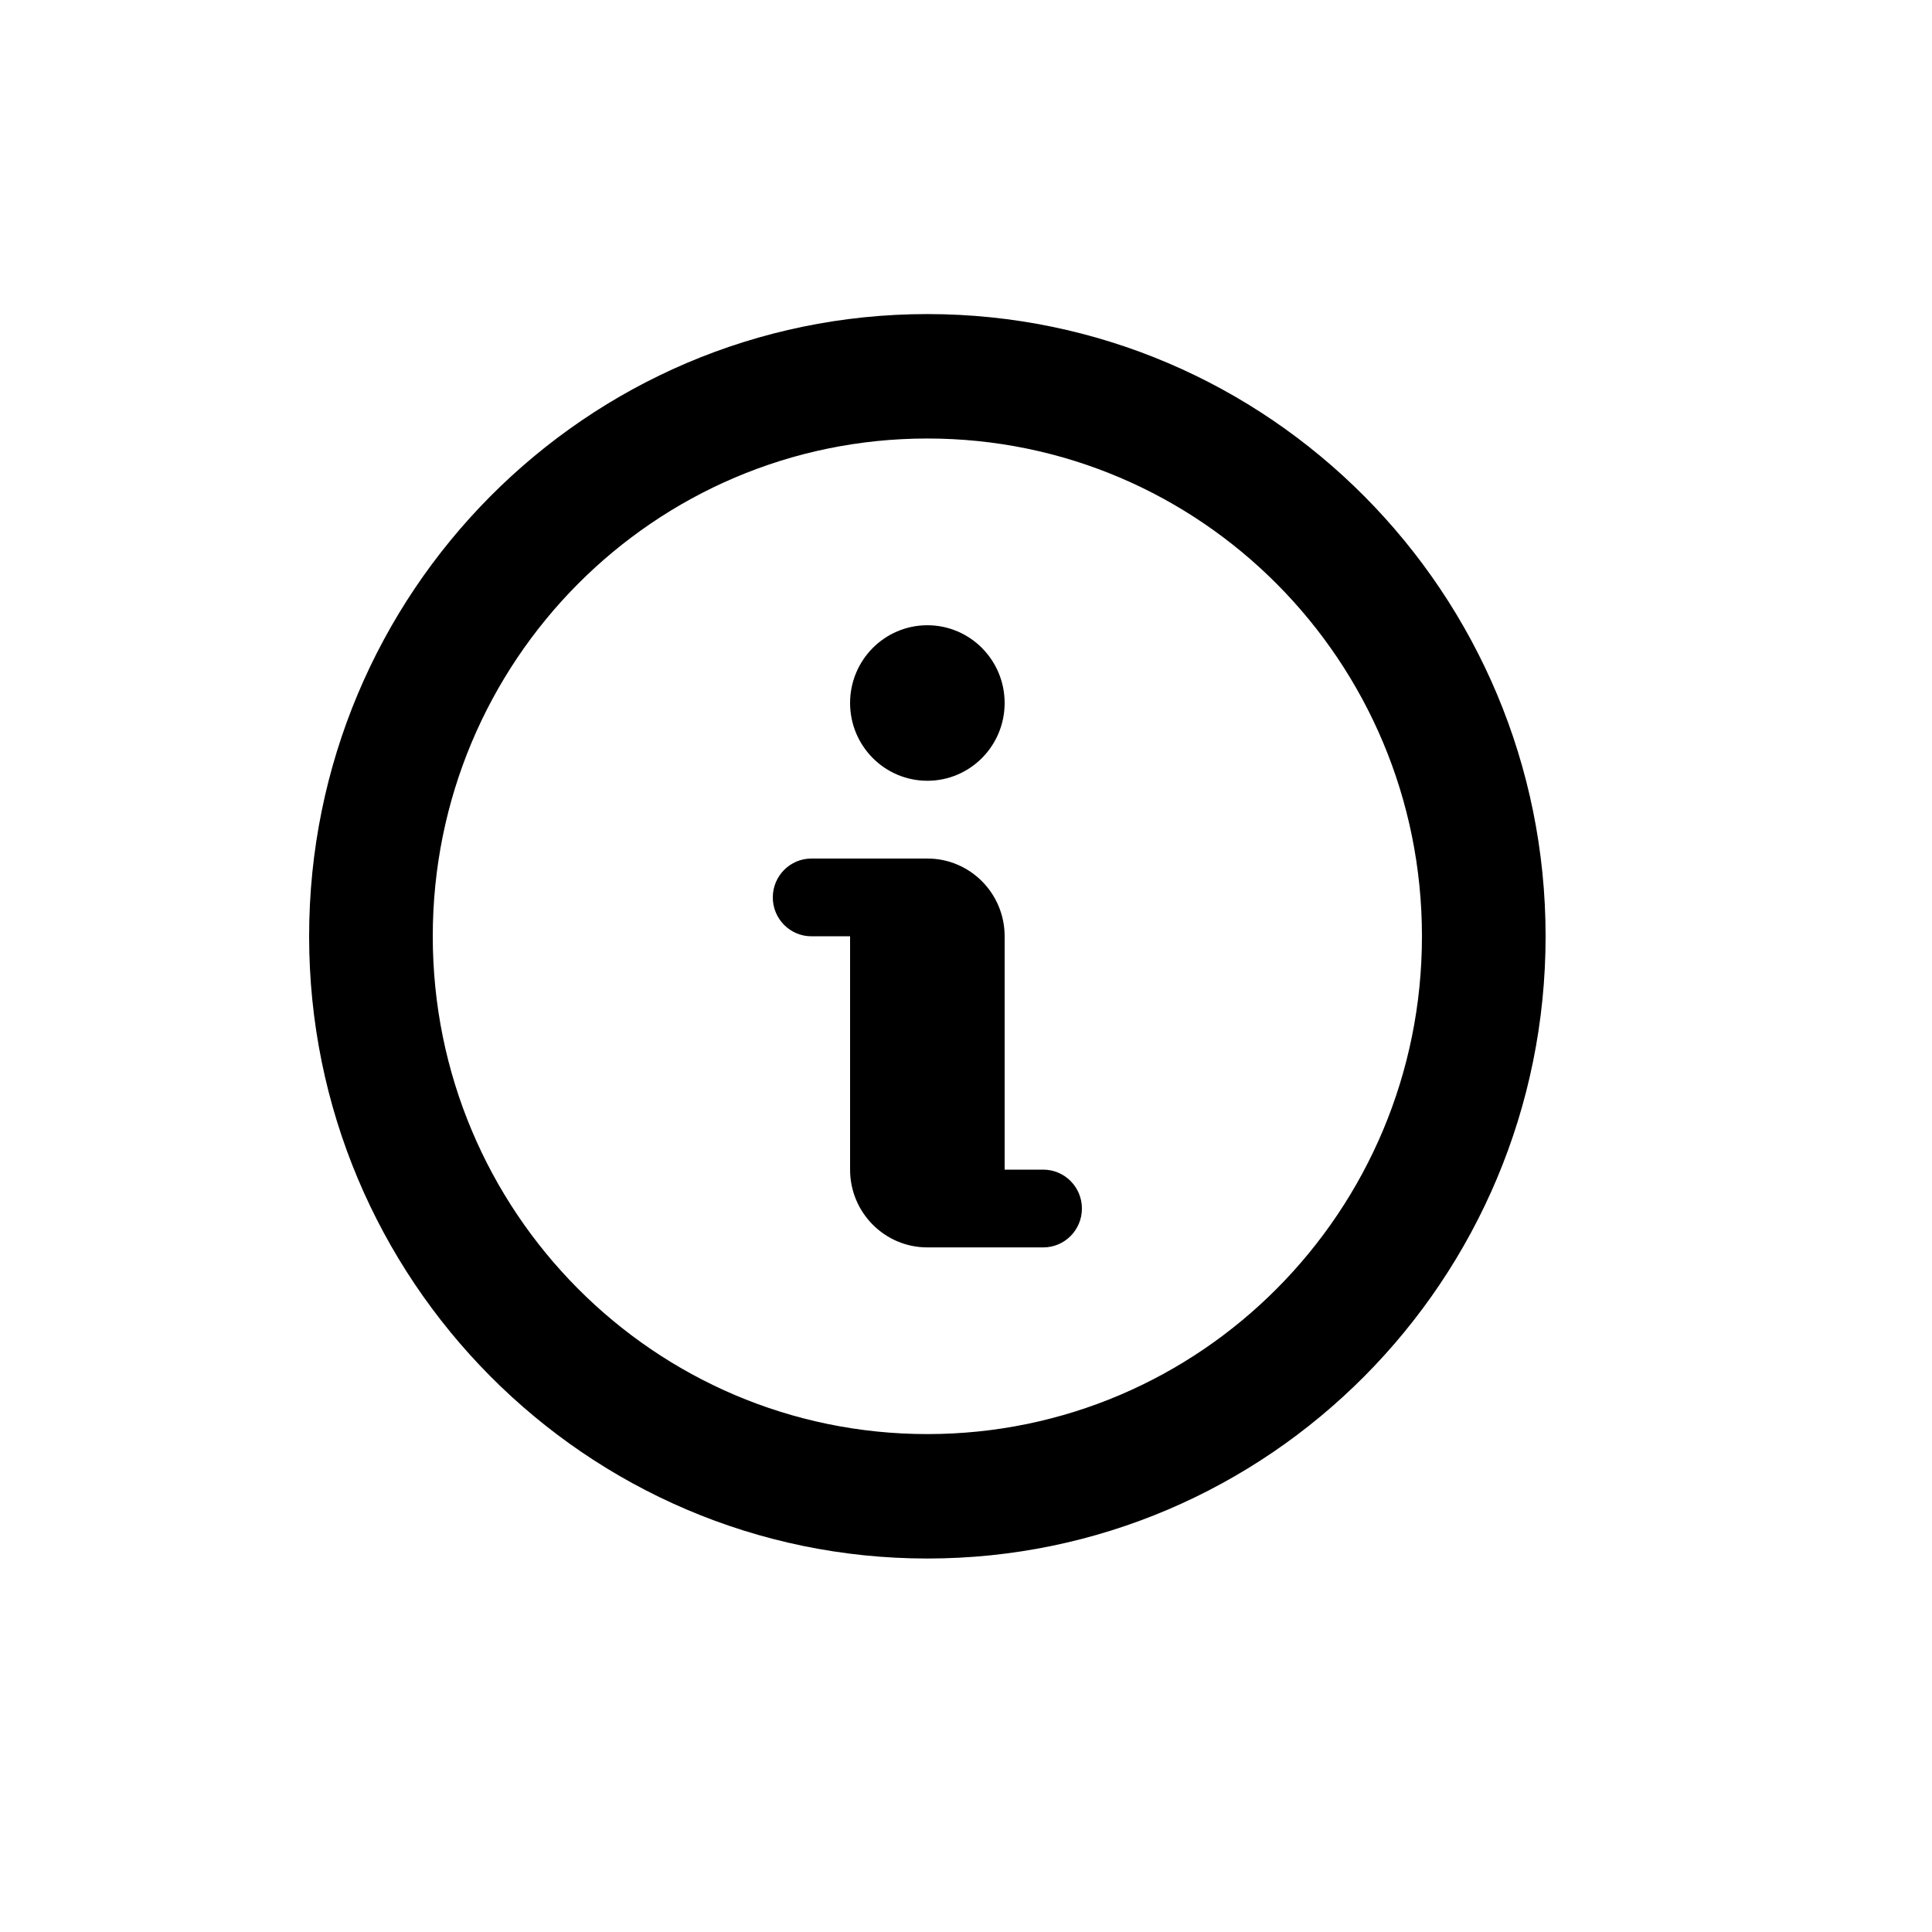
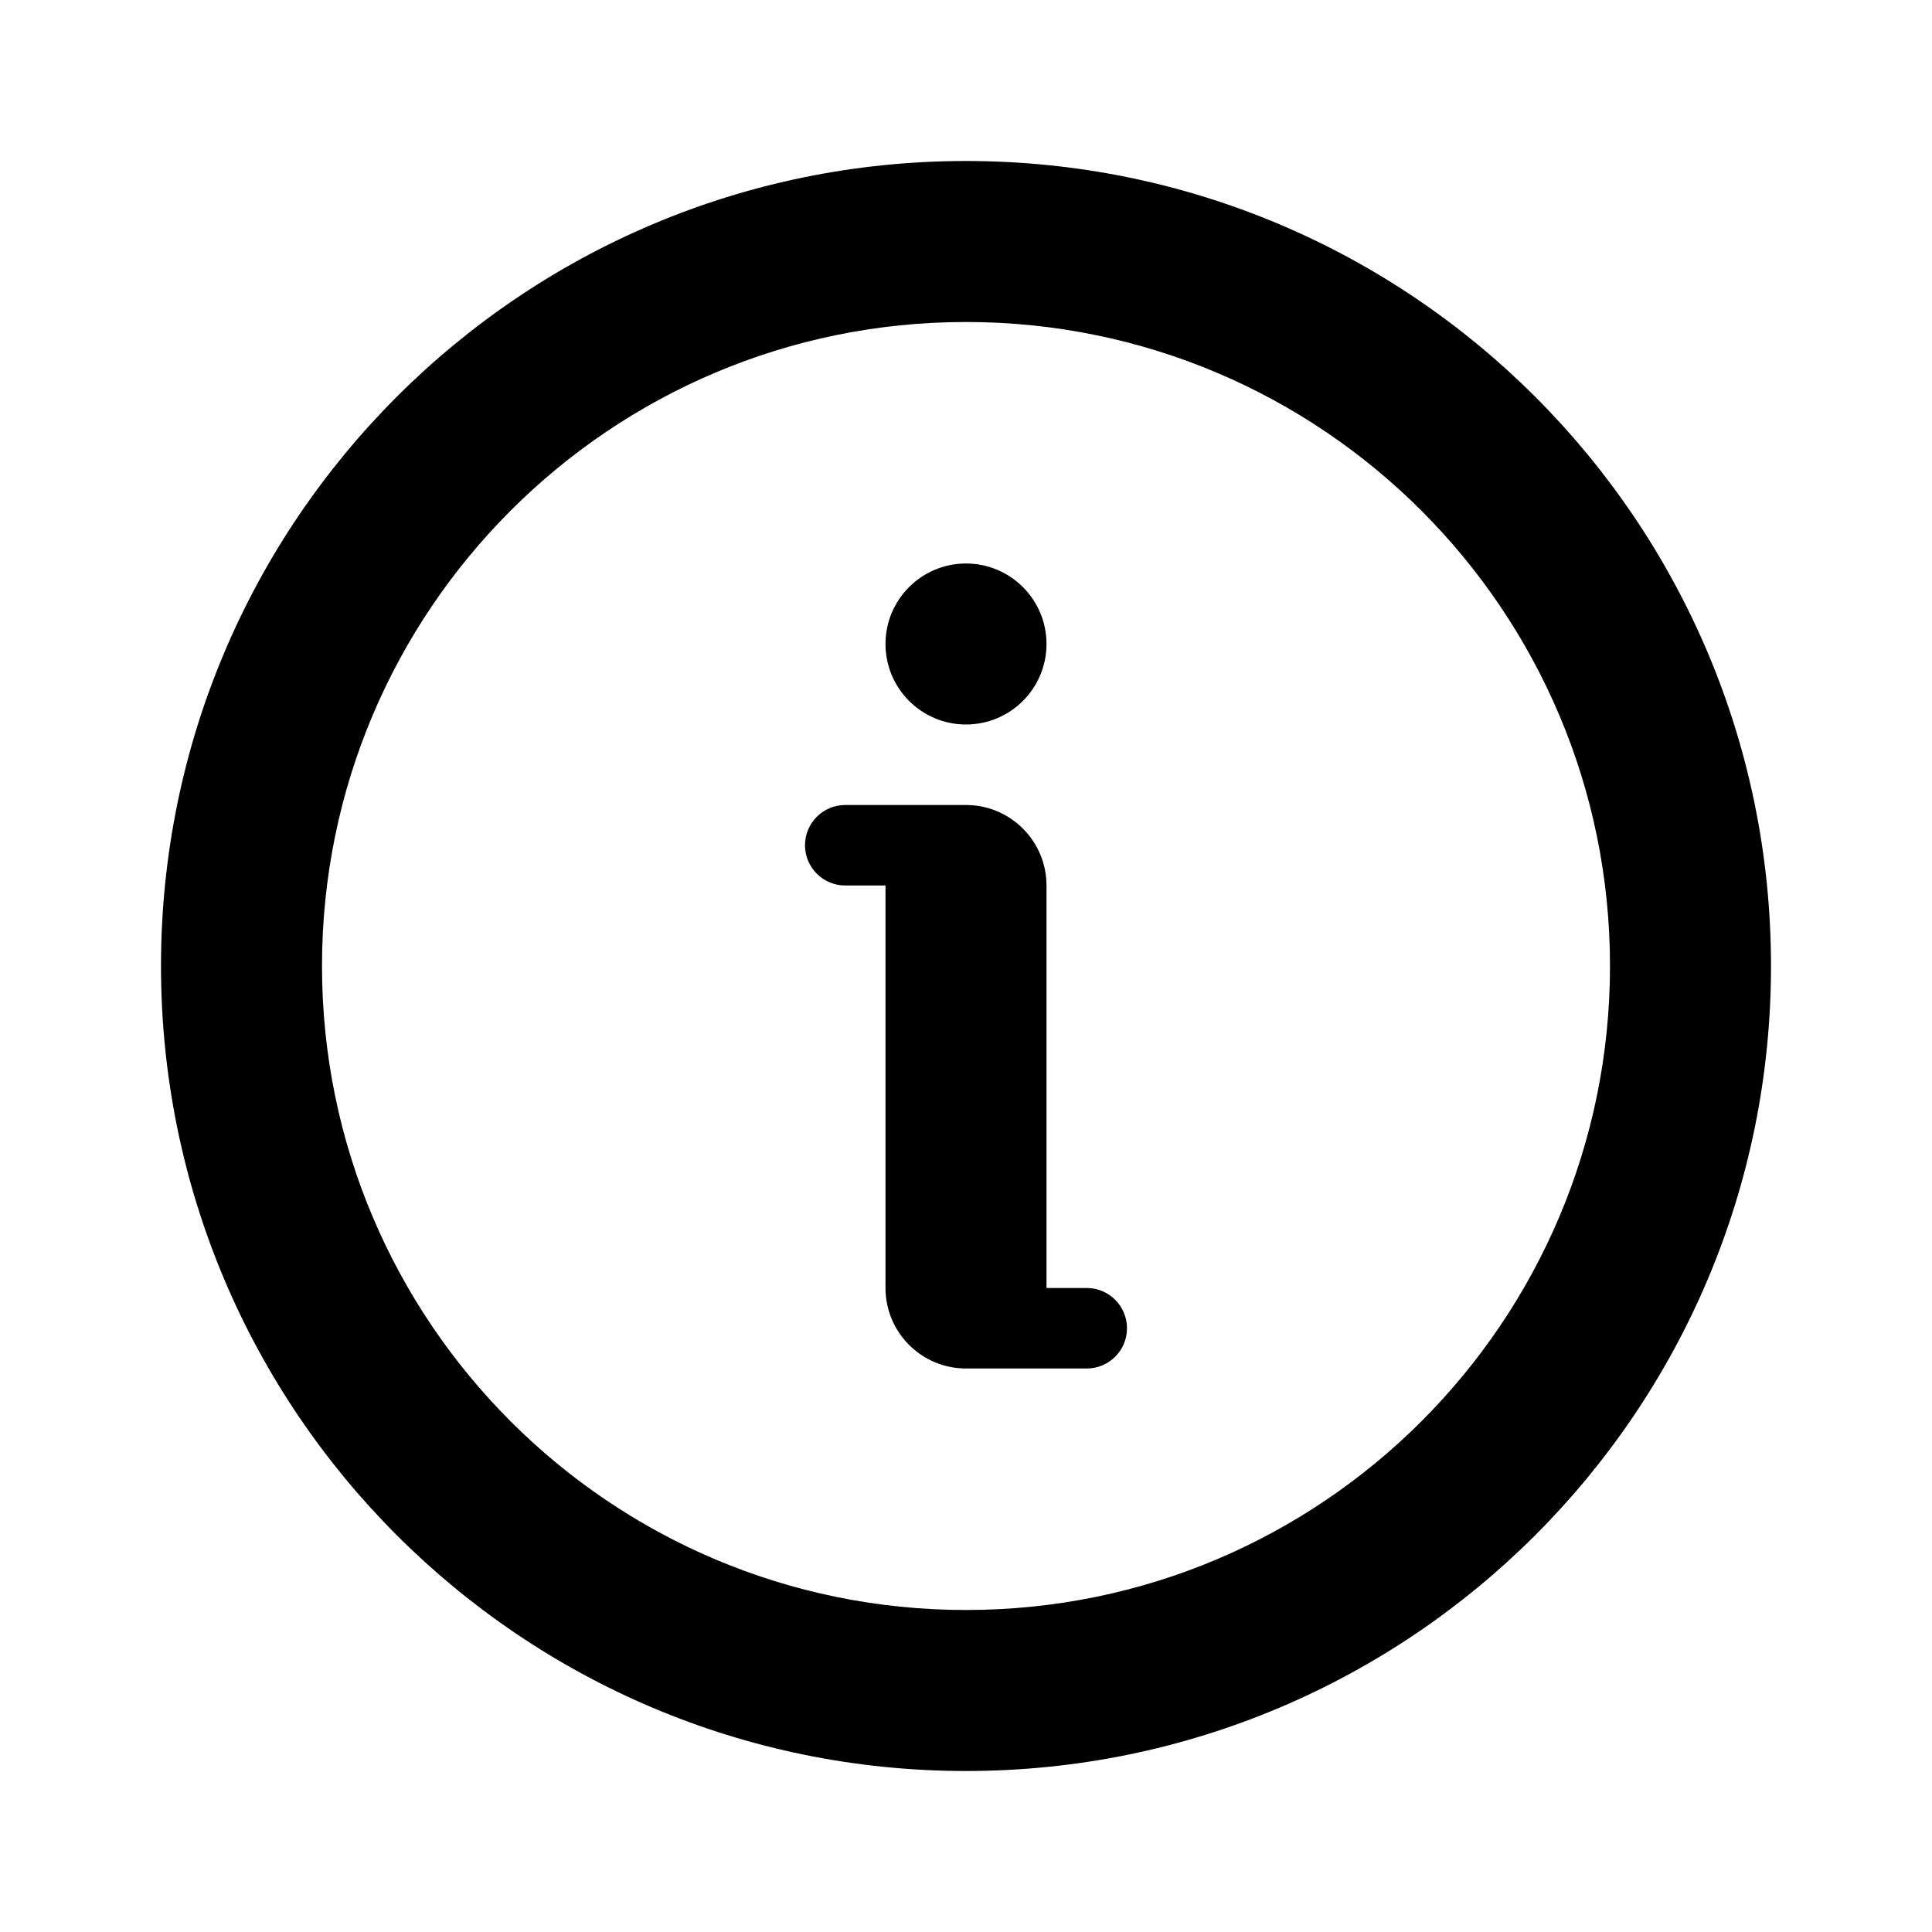
- <svg xmlns="http://www.w3.org/2000/svg" viewBox="0 0 32 32">
-   <path d="M16.64 11.644c0 0.711-0.573 1.288-1.28 1.288s-1.28-0.577-1.28-1.288c0-0.711 0.573-1.288 1.28-1.288s1.28 0.577 1.28 1.288z" />
-   <path d="M16.64 19.373v-3.865c0-0.712-0.573-1.288-1.28-1.288h-1.92c-0.353 0-0.64 0.288-0.64 0.644s0.287 0.644 0.64 0.644h0.64v3.865c0 0.711 0.573 1.288 1.28 1.288h1.92c0.353 0 0.64-0.288 0.64-0.644s-0.287-0.644-0.64-0.644h-0.64z" />
-   <path d="M25.6 15.508c0 5.689-4.588 10.306-10.24 10.306s-10.24-4.617-10.24-10.306c0-5.689 4.588-10.306 10.24-10.306s10.24 4.617 10.24 10.306zM23.552 15.508c0-4.555-3.666-8.245-8.192-8.245s-8.192 3.69-8.192 8.245c0 4.555 3.666 8.245 8.192 8.245s8.192-3.69 8.192-8.245z" />
+ <svg xmlns="http://www.w3.org/2000/svg" viewBox="0 0 24 24">
+   <path fill-rule="evenodd" clip-rule="evenodd" d="M20 12C20 16.418 16.418 20 12 20C7.582 20 4 16.418 4 12C4 7.582 7.582 4 12 4C16.418 4 20 7.582 20 12ZM22 12C22 17.523 17.523 22 12 22C6.477 22 2 17.523 2 12C2 6.477 6.477 2 12 2C17.523 2 22 6.477 22 12ZM12 9C12.552 9 13 8.552 13 8C13 7.448 12.552 7 12 7C11.448 7 11 7.448 11 8C11 8.552 11.448 9 12 9ZM13 11V16L13.5 16C13.776 16 14 16.224 14 16.5C14 16.776 13.776 17 13.5 17L12 17C11.448 17 11 16.552 11 16L11 11L10.5 11C10.224 11 10 10.776 10 10.5C10 10.224 10.224 10 10.5 10L12 10C12.552 10 13 10.448 13 11Z" />
</svg>
